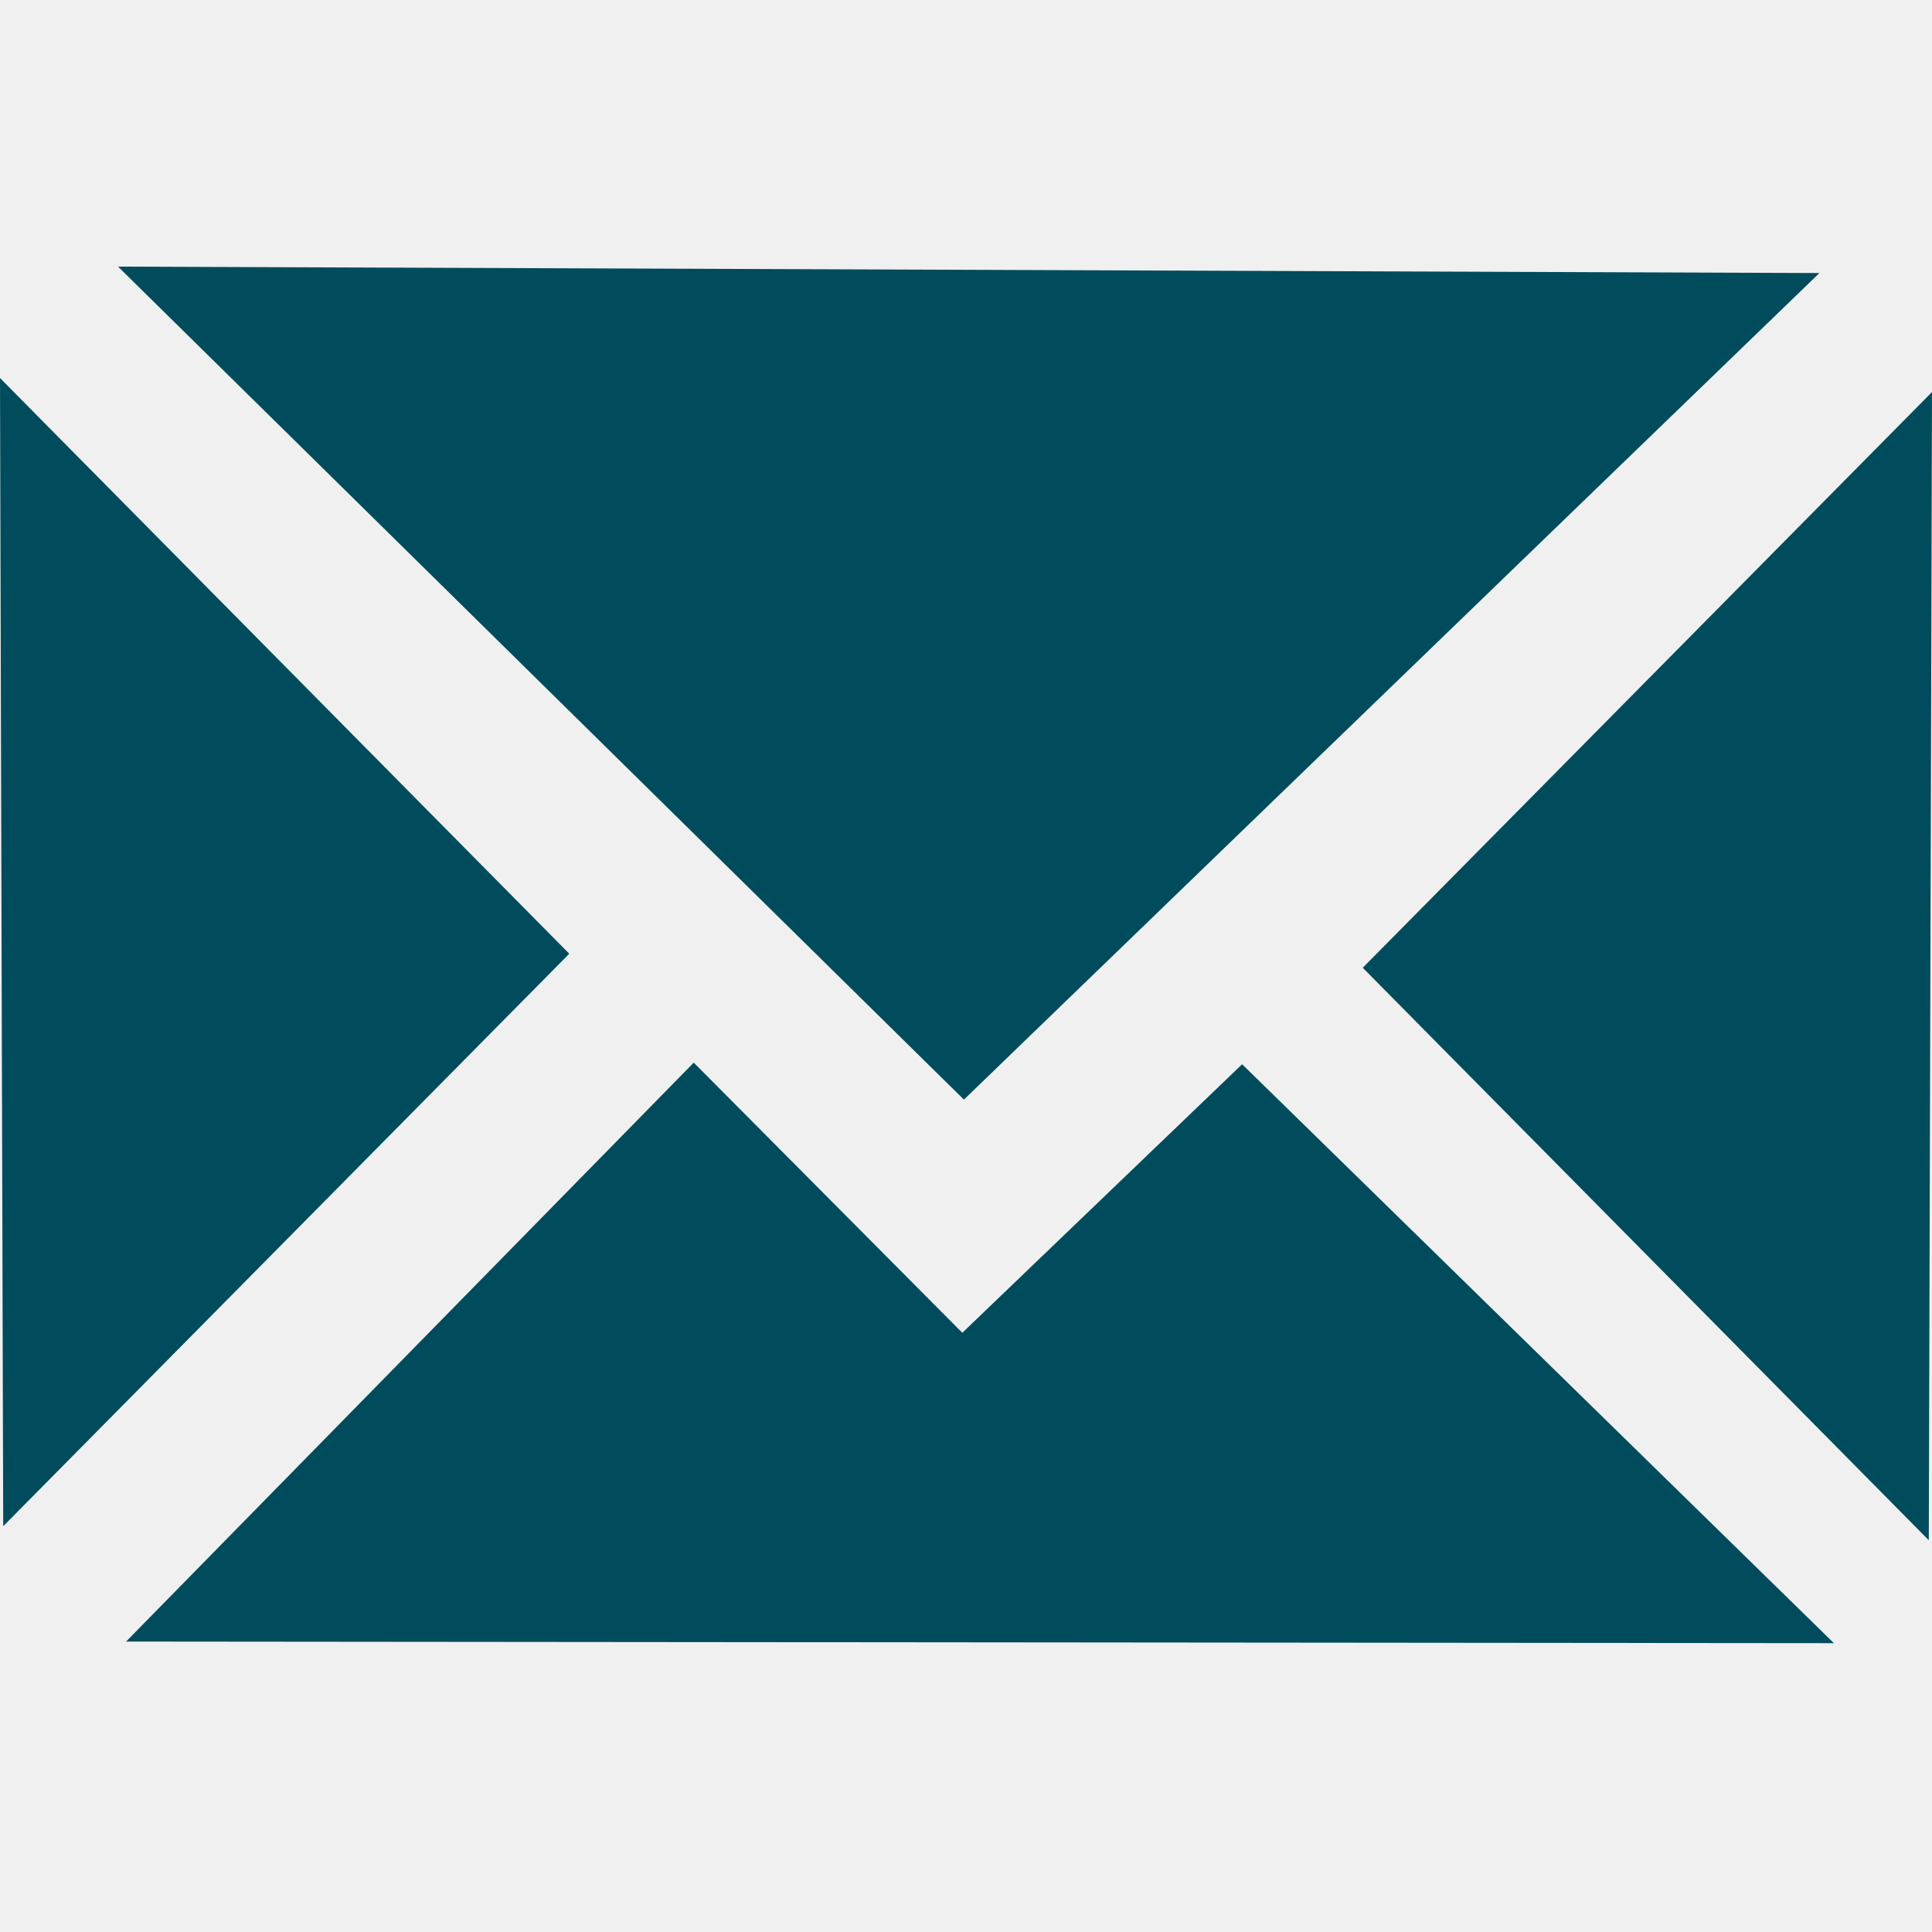
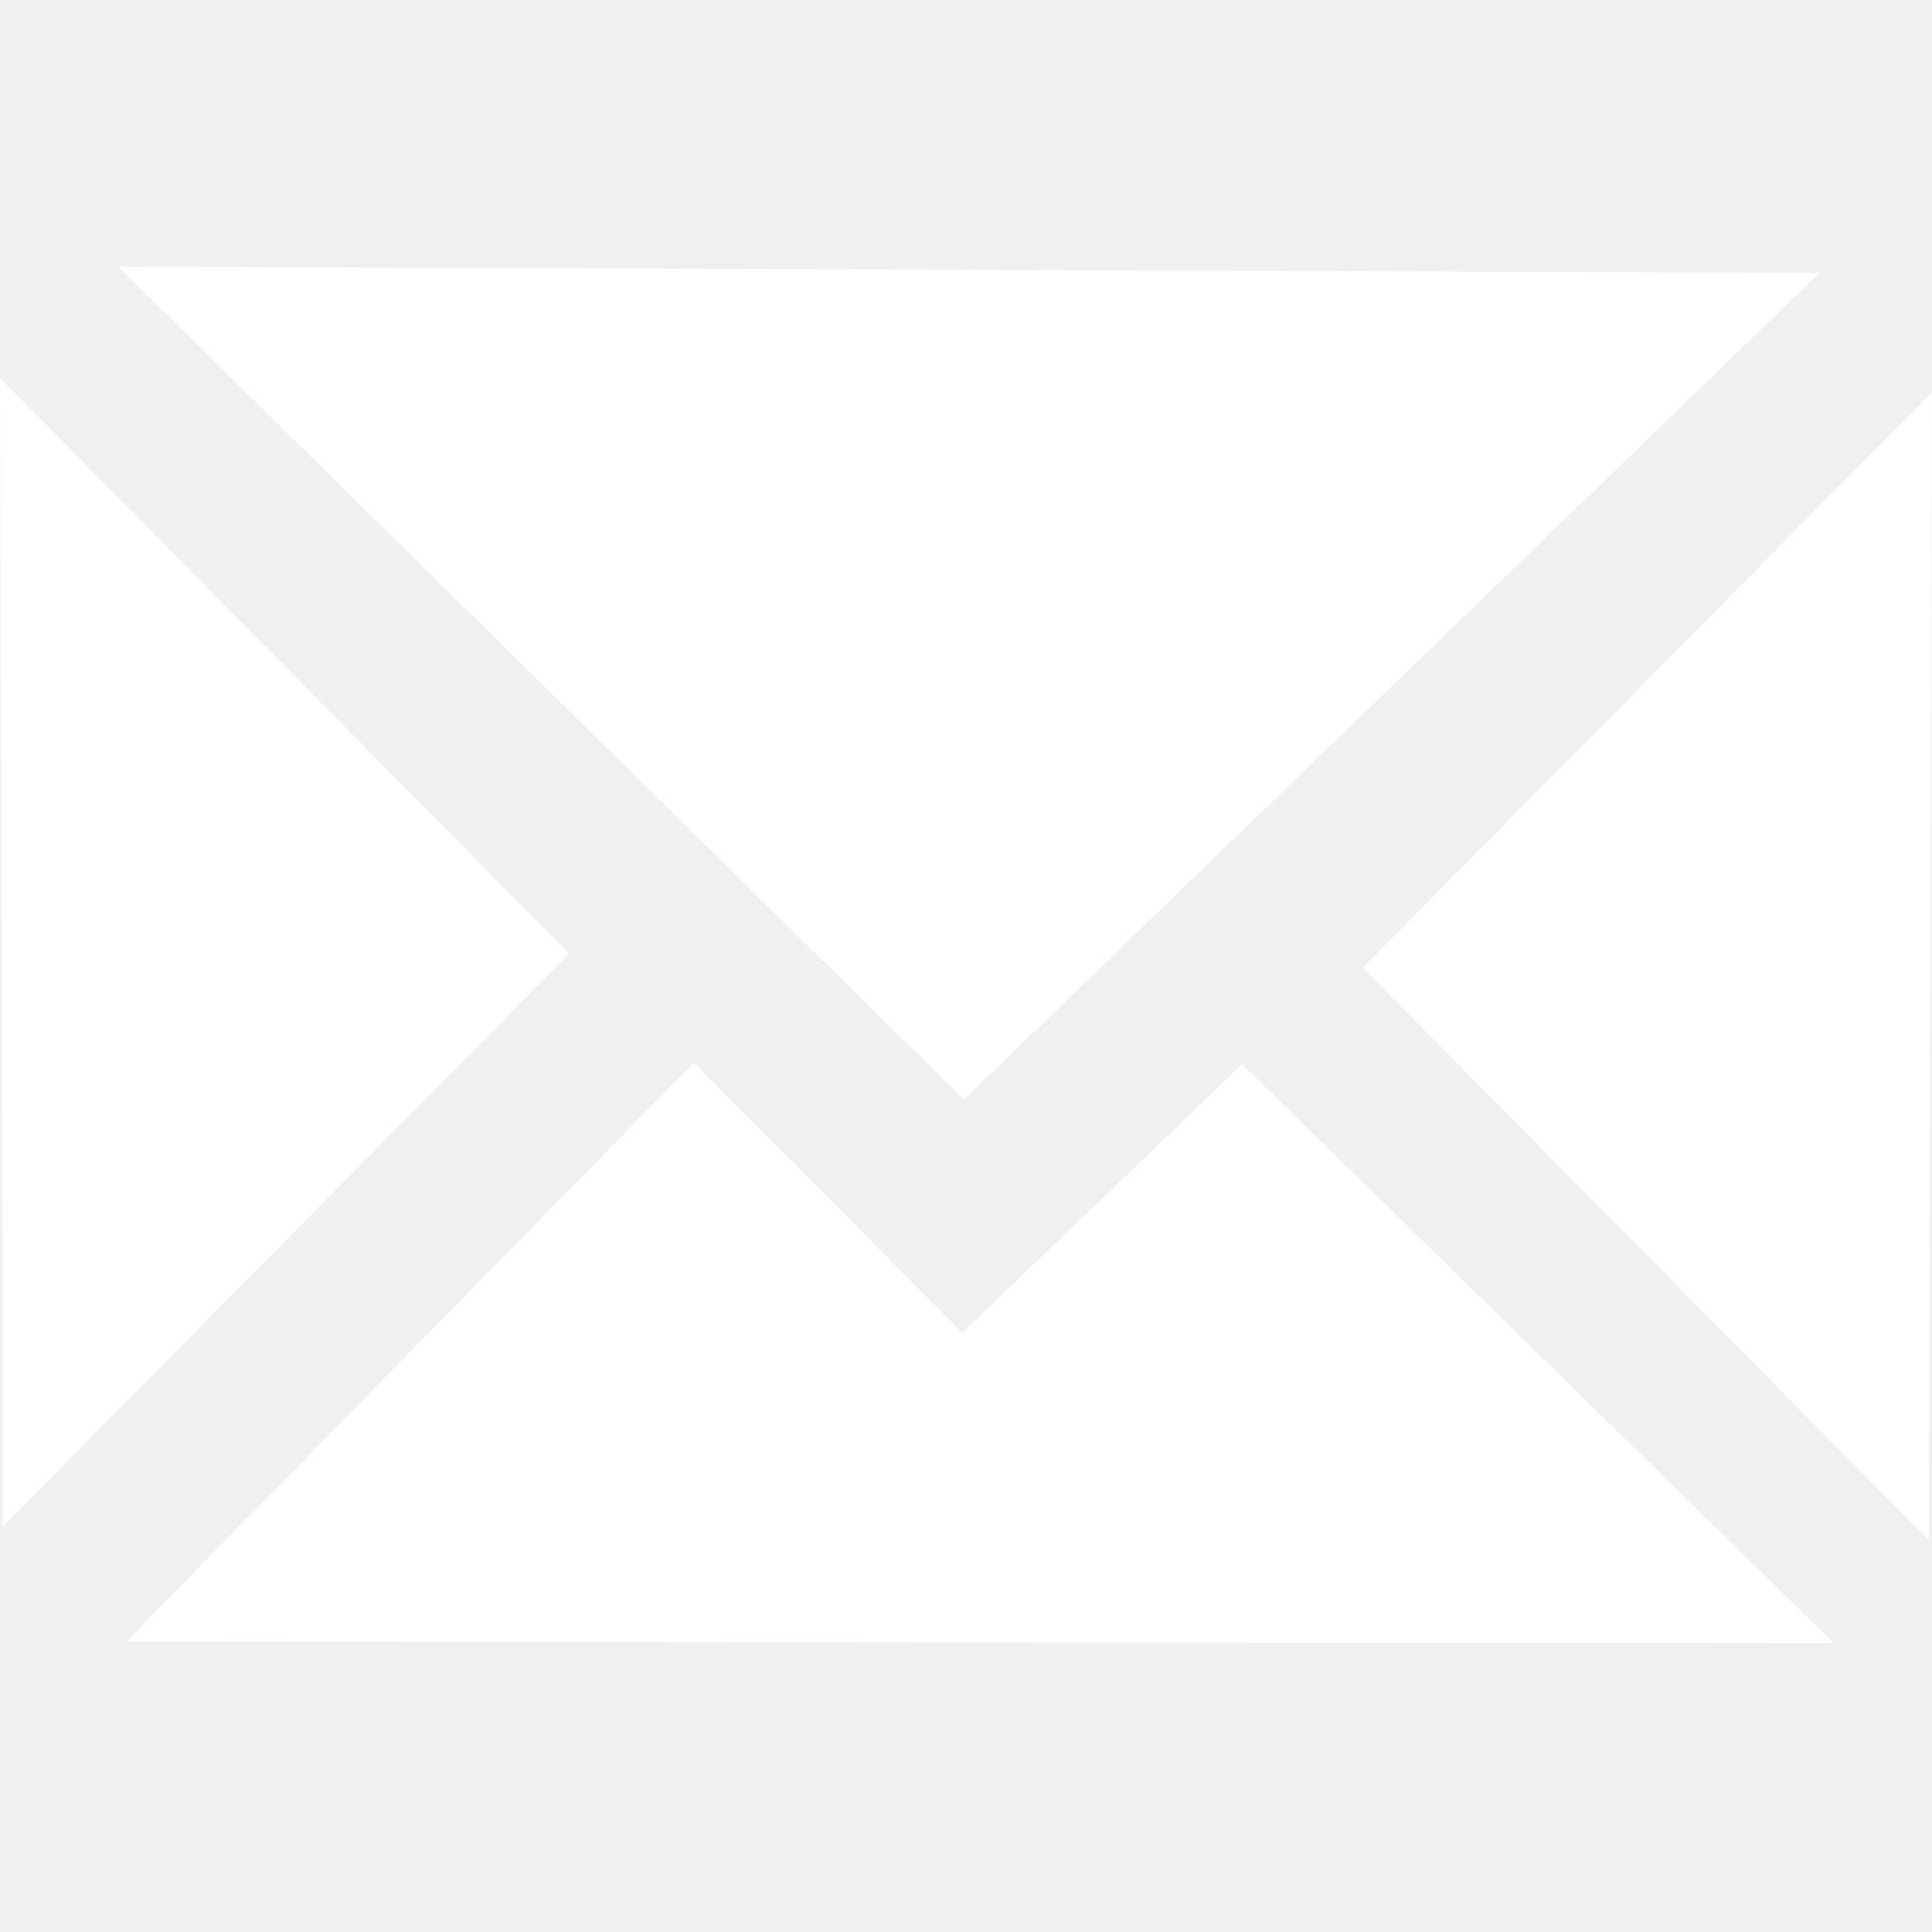
- <svg xmlns="http://www.w3.org/2000/svg" width="100mm" height="100mm" viewBox="0 0 100 100" version="1.1" id="svg8">
+ <svg xmlns="http://www.w3.org/2000/svg" id="svg8" version="1.1" viewBox="0 0 100 100" height="100mm" width="100mm">
  <defs id="defs2" />
  <g id="layer1">
-     <path style="fill:#004c5c;fill-opacity:1;stroke:#000000;stroke-width:0;stroke-linecap:butt;stroke-linejoin:miter;stroke-miterlimit:4;stroke-dasharray:none;stroke-opacity:1" d="M 6.11,13.8 94.173,14.133 49.892,56.916 Z" id="path842" />
-     <path style="fill:#004c5c;fill-opacity:1;stroke:#000000;stroke-width:0;stroke-linecap:butt;stroke-linejoin:miter;stroke-miterlimit:4;stroke-dasharray:none;stroke-opacity:1" d="M 100,20.292 70.535,50.091 99.834,79.723 Z" id="path844" />
-     <path id="path844-9" d="M 5.0341993e-7,19.567 29.465,49.365 0.166,78.997 Z" style="fill:#004c5c;fill-opacity:1;stroke:#000000;stroke-width:0;stroke-linecap:butt;stroke-linejoin:miter;stroke-miterlimit:4;stroke-dasharray:none;stroke-opacity:1" />
-     <path style="fill:#004c5c;fill-opacity:1;stroke:#000000;stroke-width:0;stroke-linecap:butt;stroke-linejoin:miter;stroke-miterlimit:4;stroke-dasharray:none;stroke-opacity:1" d="M 35.908,55.002 6.526,84.967 94.923,85.05 64.292,55.085 49.809,68.985 Z" id="path861" />
+     <path id="path842" d="M 6.11,13.8 94.173,14.133 49.892,56.916 Z" style="fill:#ffffff;fill-opacity:1;stroke:#000000;stroke-width:0;stroke-linecap:butt;stroke-linejoin:miter;stroke-miterlimit:4;stroke-dasharray:none;stroke-opacity:1" />
+     <path id="path844" d="M 100,20.292 70.535,50.091 99.834,79.723 Z" style="fill:#ffffff;fill-opacity:1;stroke:#000000;stroke-width:0;stroke-linecap:butt;stroke-linejoin:miter;stroke-miterlimit:4;stroke-dasharray:none;stroke-opacity:1" />
+     <path style="fill:#ffffff;fill-opacity:1;stroke:#000000;stroke-width:0;stroke-linecap:butt;stroke-linejoin:miter;stroke-miterlimit:4;stroke-dasharray:none;stroke-opacity:1" d="M 5.0341993e-7,19.567 29.465,49.365 0.166,78.997 Z" id="path844-9" />
+     <path id="path861" d="M 35.908,55.002 6.526,84.967 94.923,85.05 64.292,55.085 49.809,68.985 Z" style="fill:#ffffff;fill-opacity:1;stroke:#000000;stroke-width:0;stroke-linecap:butt;stroke-linejoin:miter;stroke-miterlimit:4;stroke-dasharray:none;stroke-opacity:1" />
  </g>
</svg>
